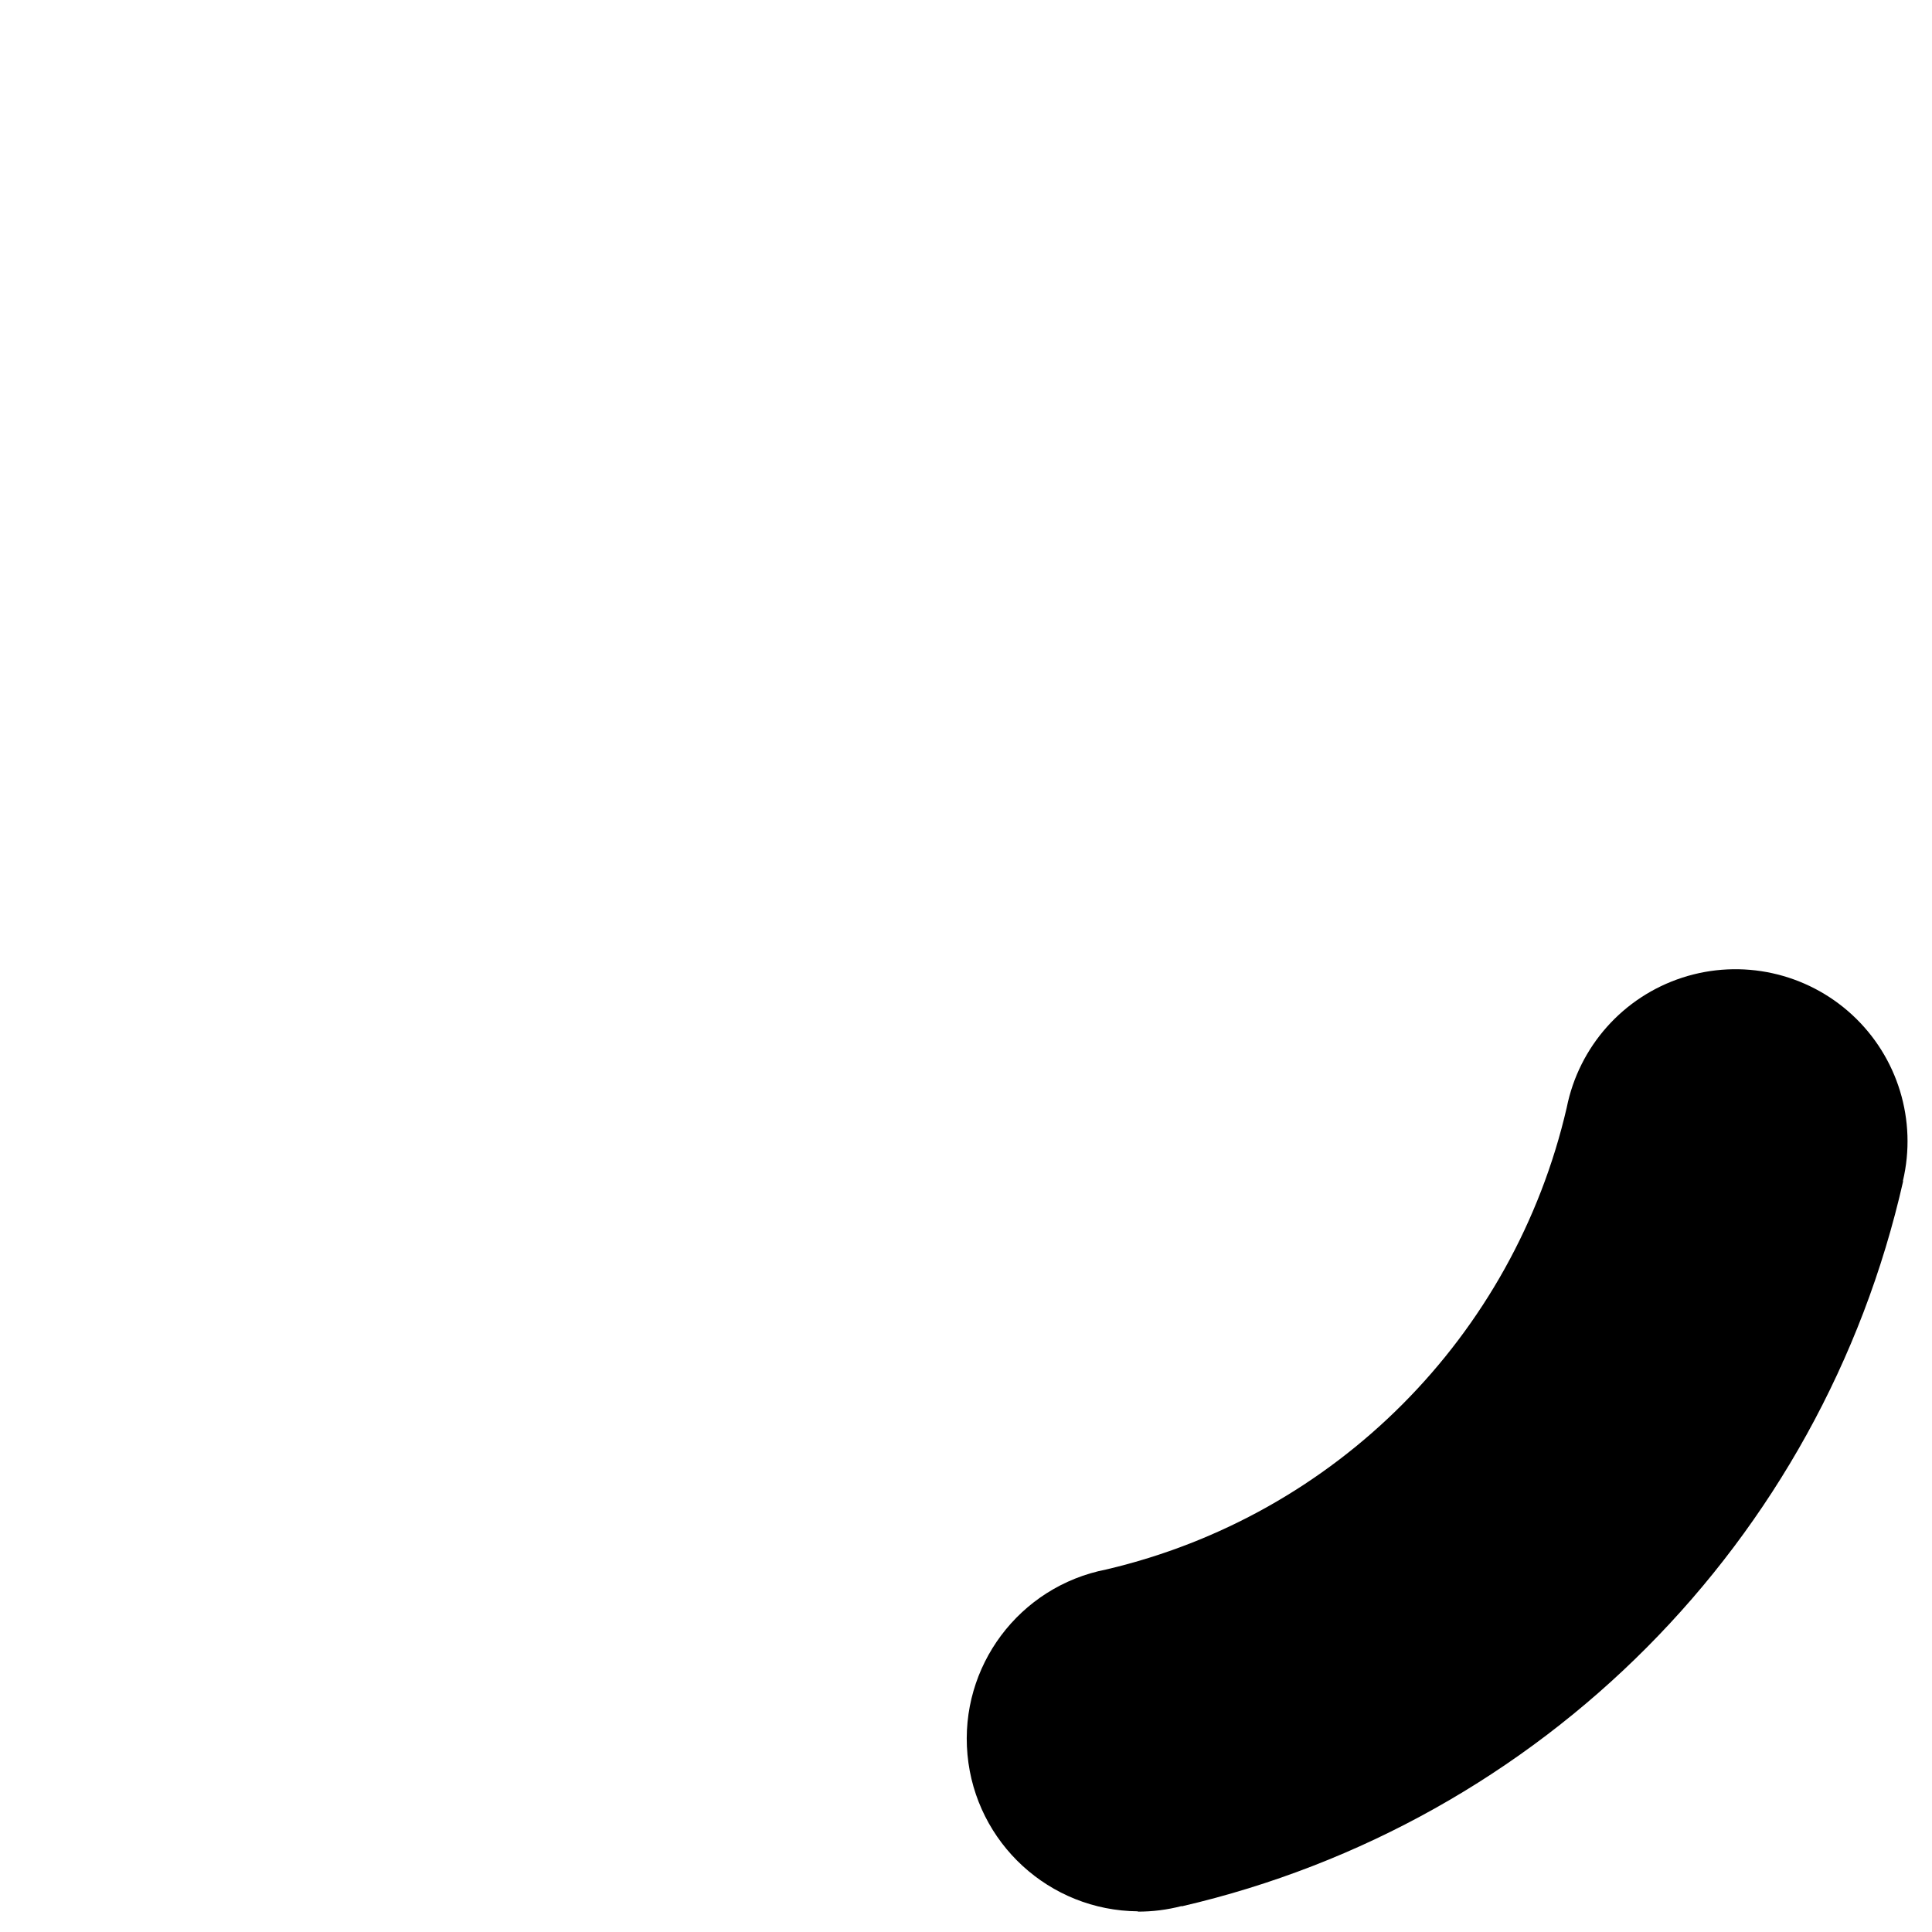
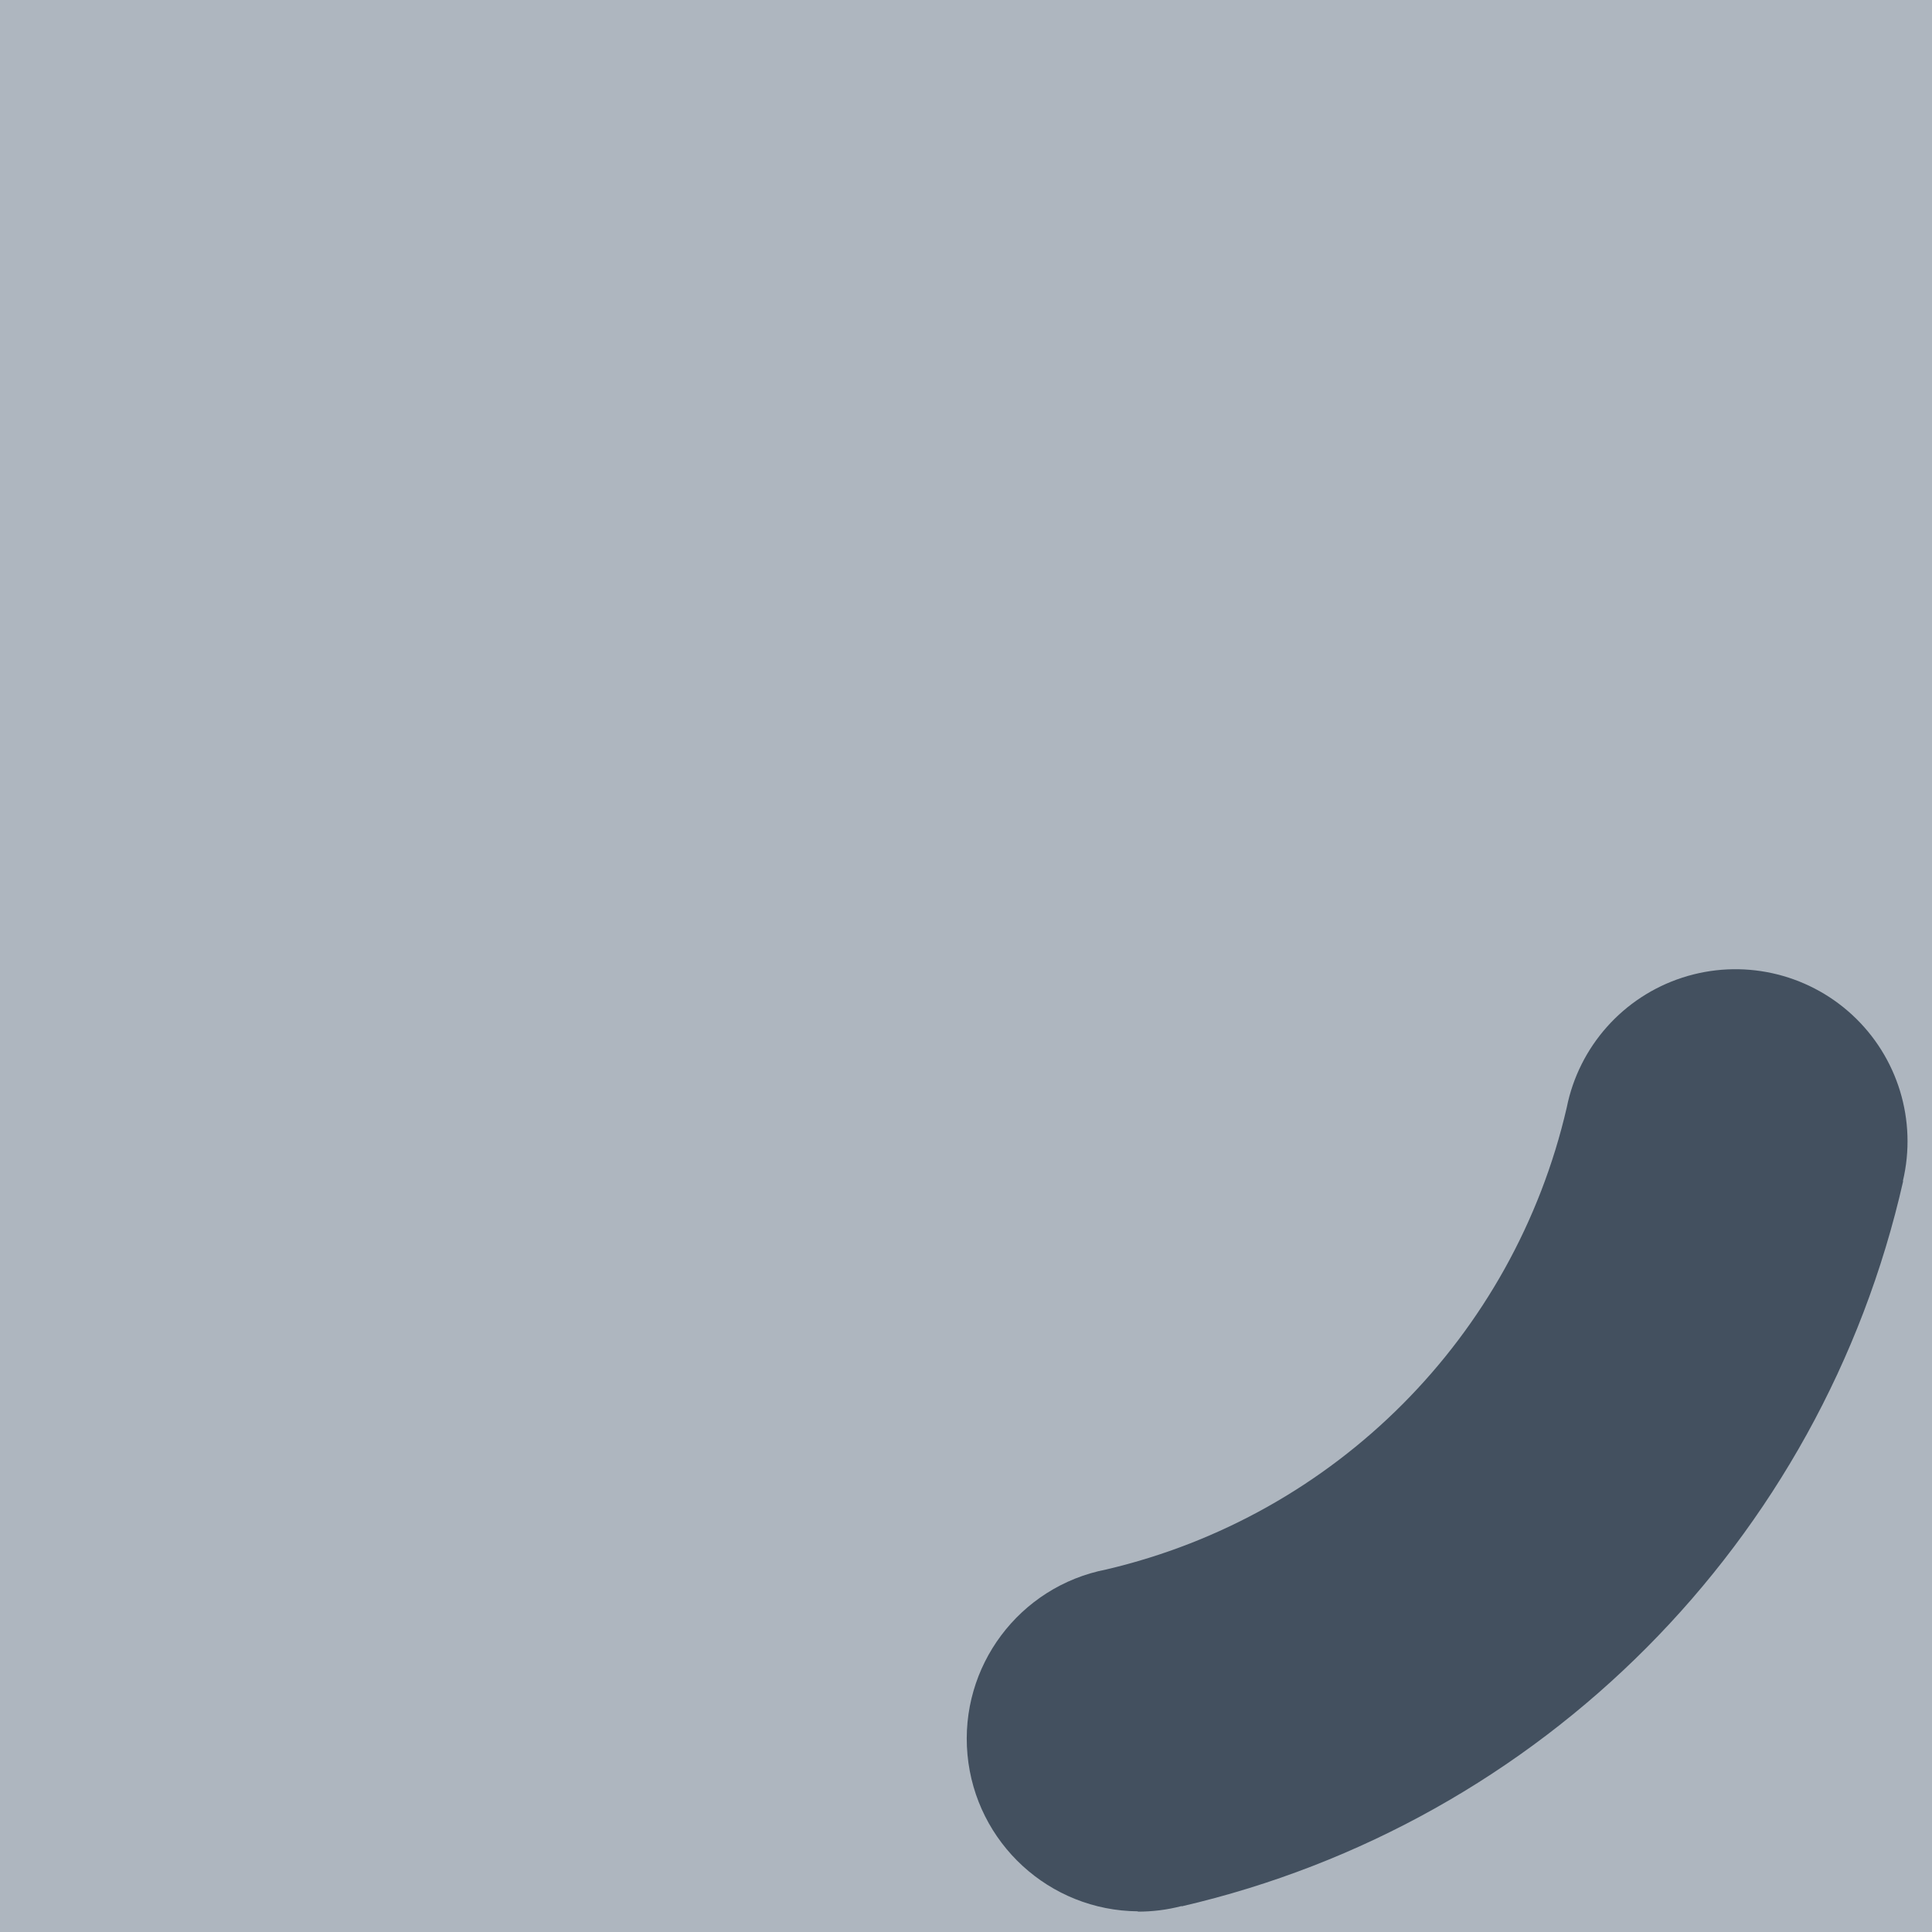
- <svg xmlns="http://www.w3.org/2000/svg" version="1.0" width="64px" height="64px" viewBox="0 0 128 128" xml:space="preserve">
-   <rect x="0" y="0" width="100%" height="100%" fill="#FFFFFF" />
+ <svg xmlns="http://www.w3.org/2000/svg" version="1.0" width="100px" height="100px" viewBox="0 0 128 128" xml:space="preserve">
+   <rect x="0" y="0" width="100%" height="100%" fill="#AEB6BF" />
  <g>
-     <path d="M75.4 126.63a11.43 11.43 0 0 1-2.1-22.65 40.9 40.9 0 0 0 30.5-30.6 11.4 11.4 0 1 1 22.27 4.87h.02a63.77 63.77 0 0 1-47.8 48.05v-.02a11.38 11.38 0 0 1-2.93.37z" fill="#000000" fill-opacity="1" />
+     <path d="M75.4 126.63a11.43 11.43 0 0 1-2.1-22.65 40.9 40.9 0 0 0 30.5-30.6 11.4 11.4 0 1 1 22.27 4.87h.02a63.77 63.77 0 0 1-47.8 48.05v-.02a11.38 11.38 0 0 1-2.93.37z" fill="#283747" fill-opacity="0.8" />
    <animateTransform attributeName="transform" type="rotate" from="0 64 64" to="360 64 64" dur="1200ms" repeatCount="indefinite" />
  </g>
</svg>
